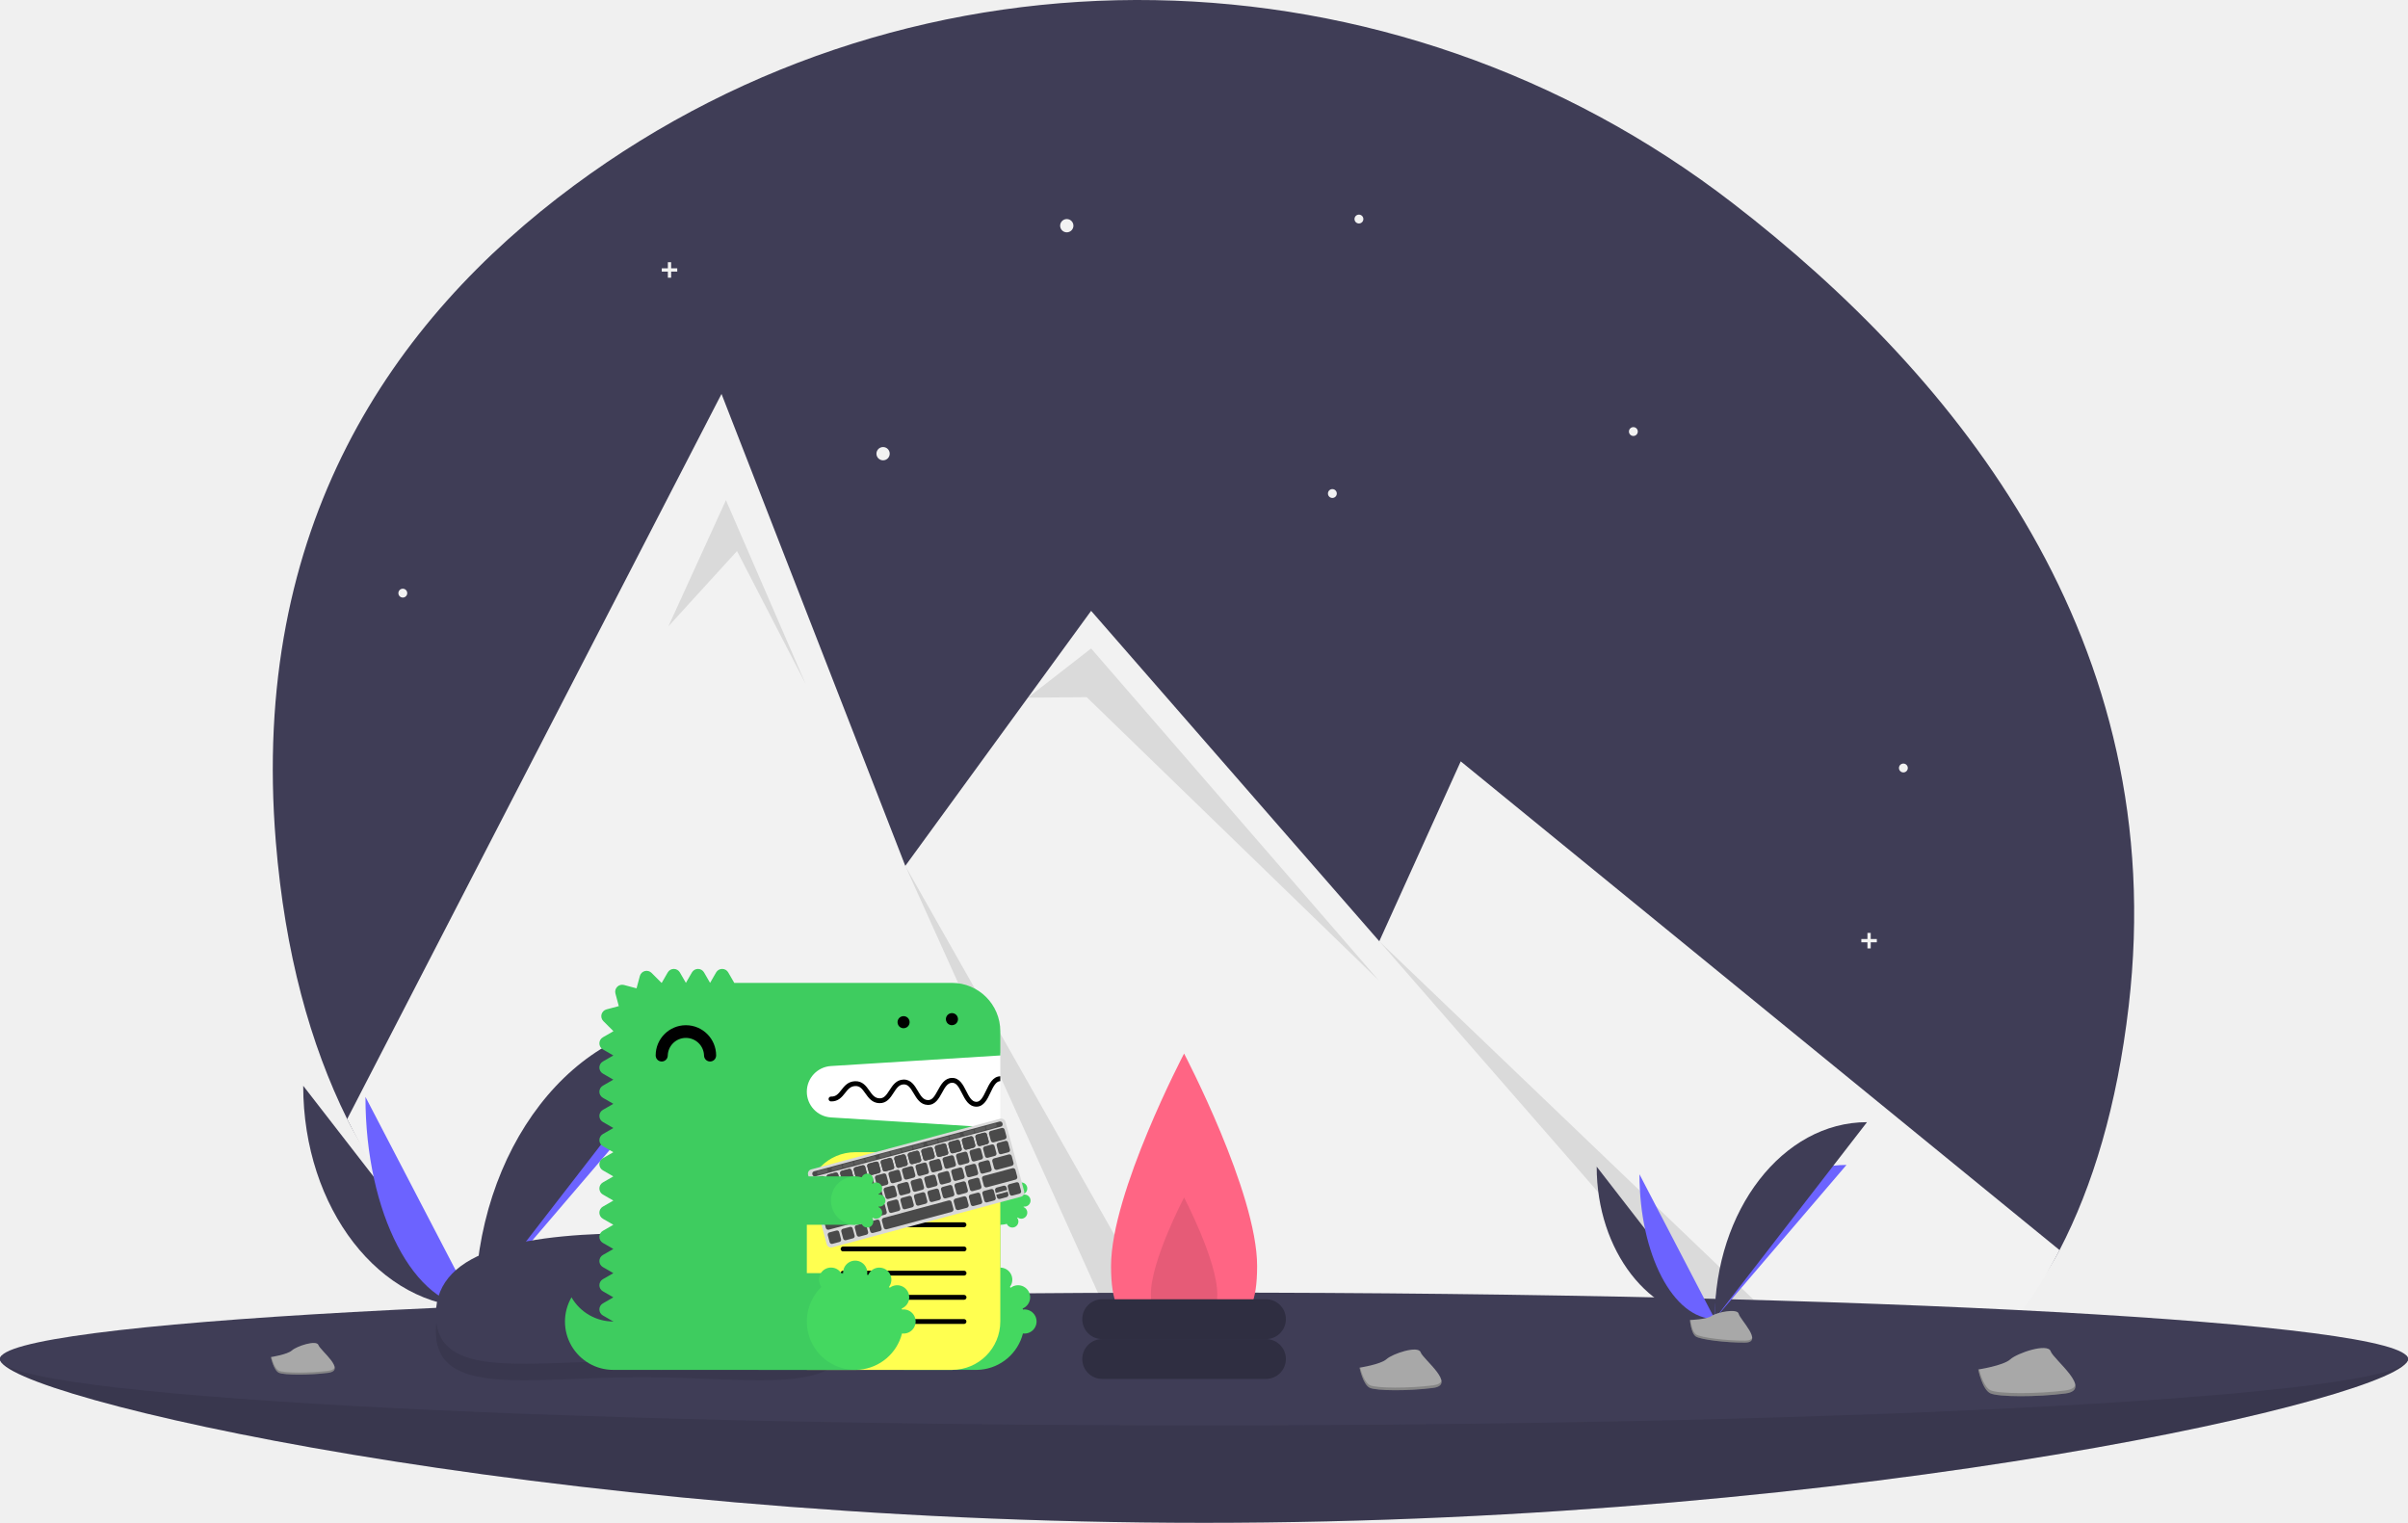
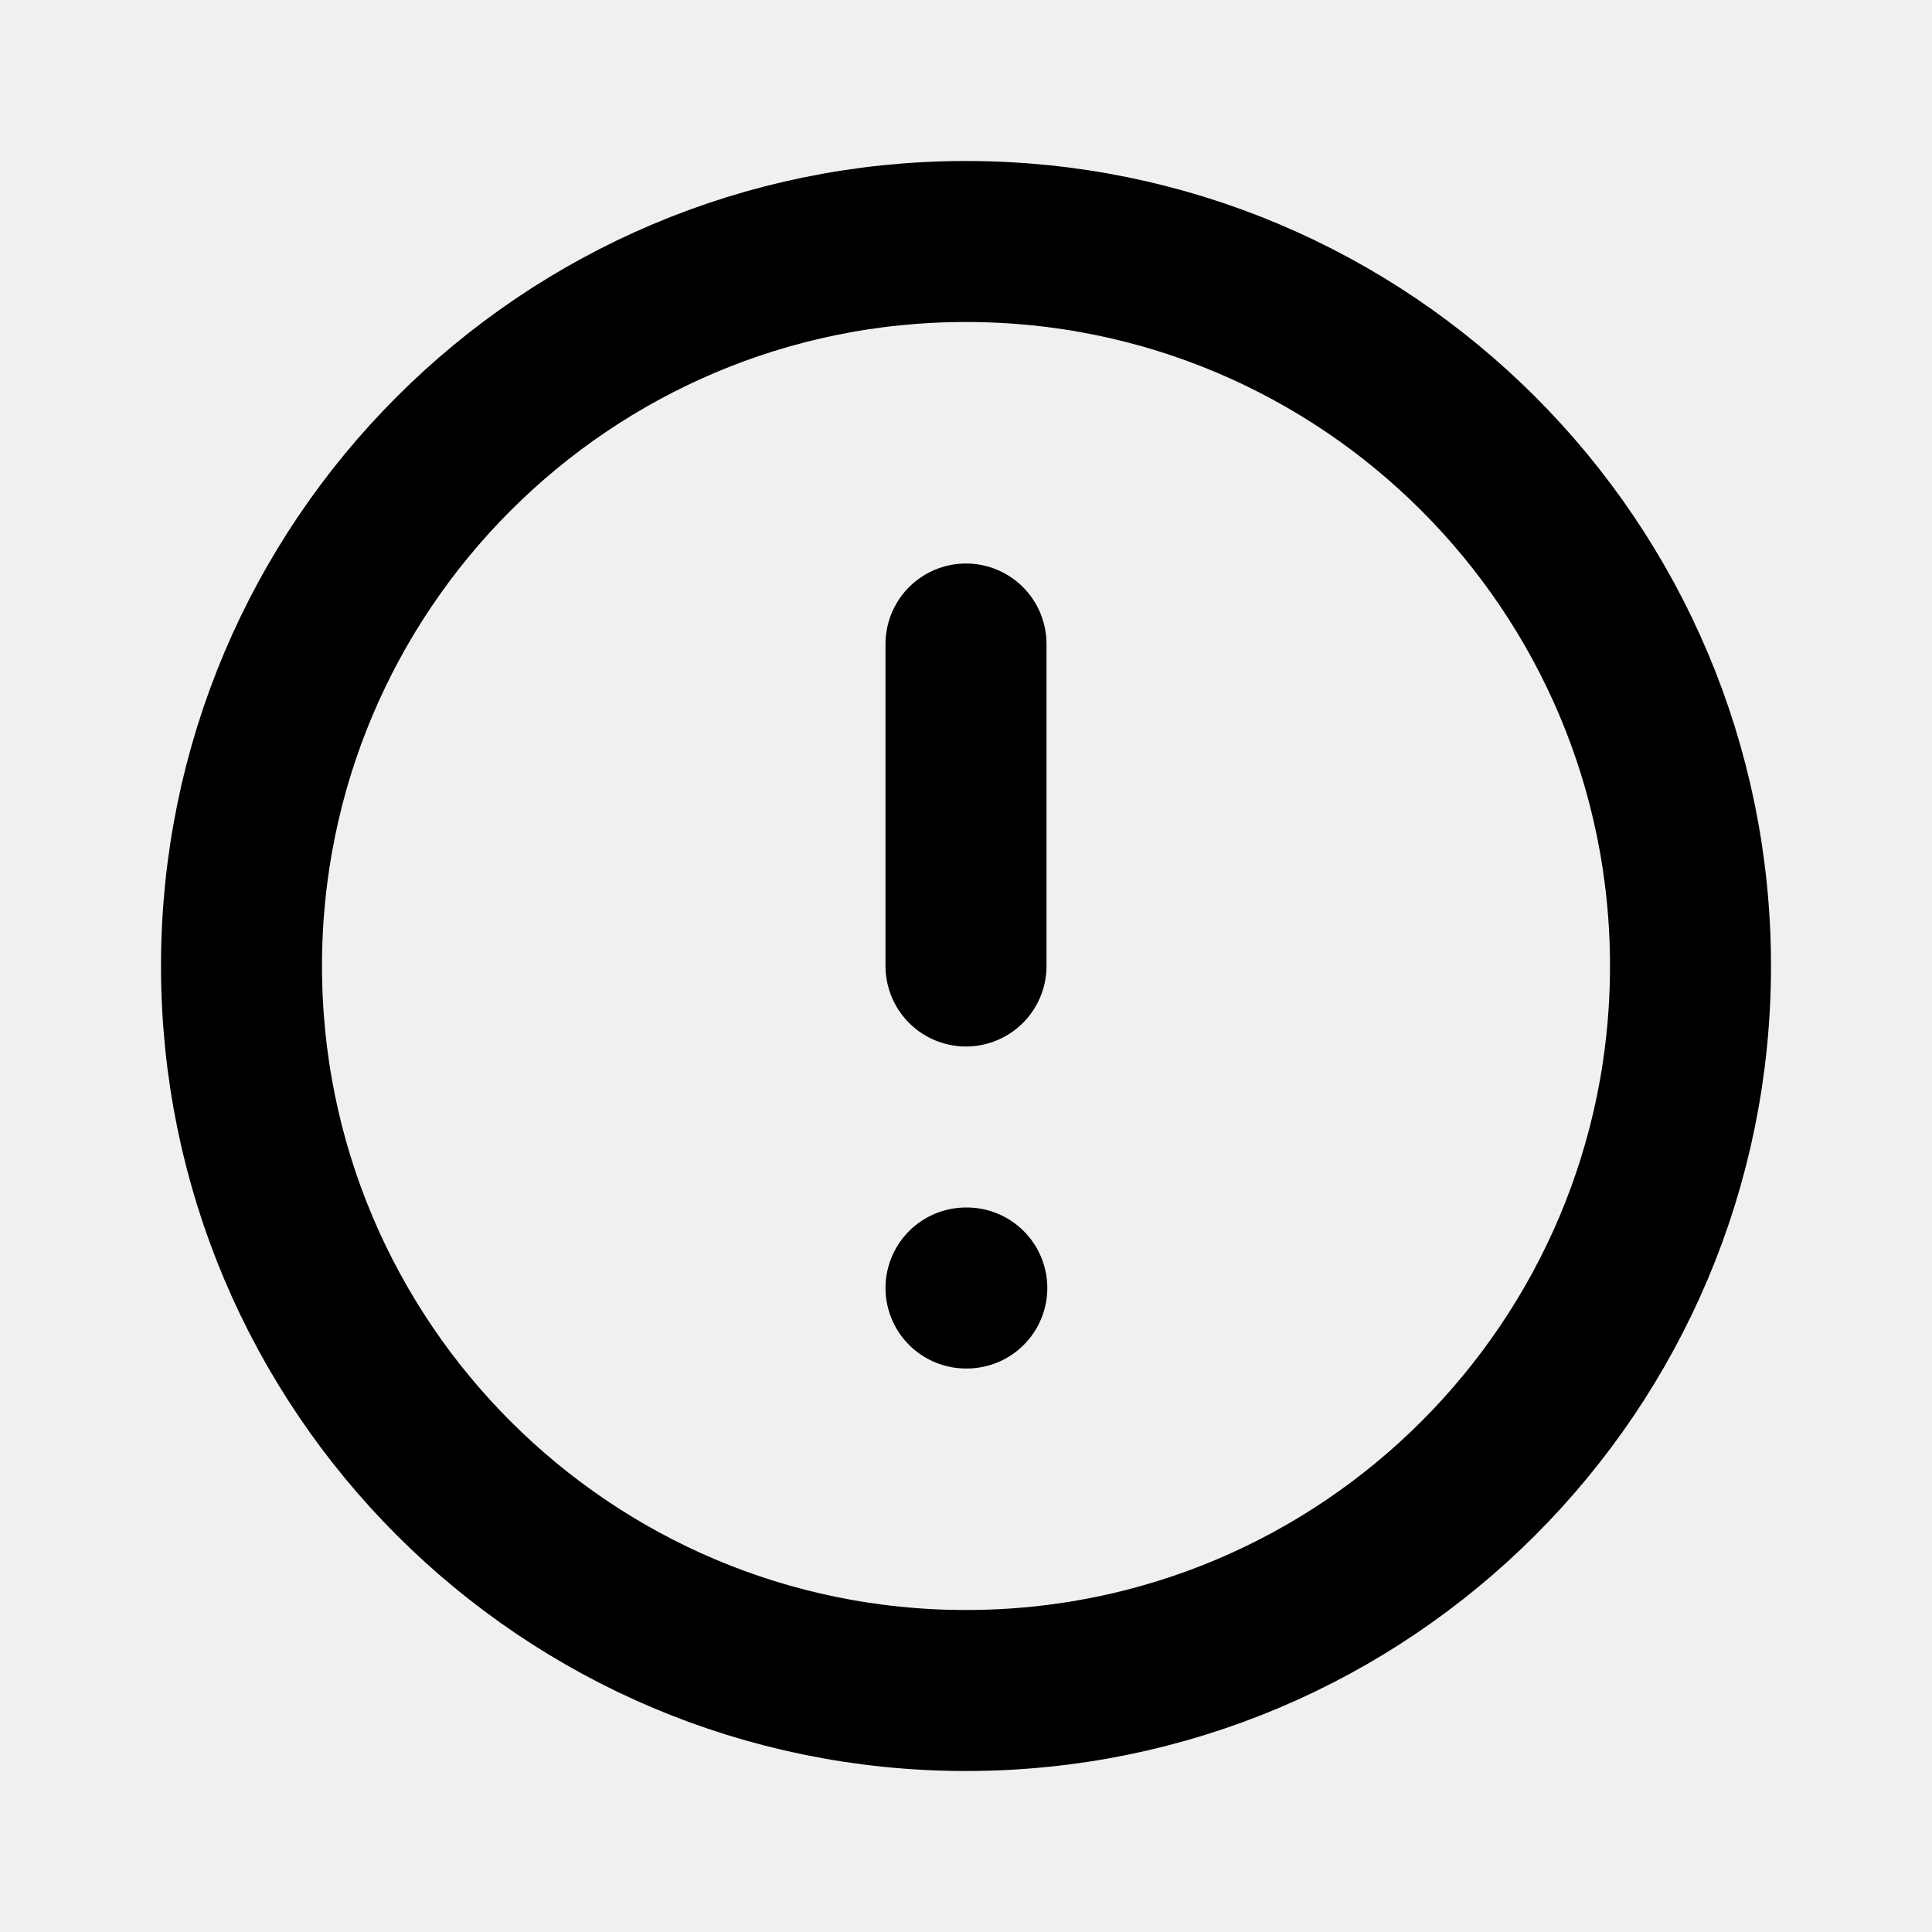
- <svg xmlns="http://www.w3.org/2000/svg" width="1088" height="687.962" viewBox="0 0 1088 687.962">
-   <g id="Group_12" data-name="Group 12" transform="translate(-57 -56)">
-     <g id="Group_11" data-name="Group 11" transform="translate(57 56)">
-       <path id="Path_83" data-name="Path 83" d="M1017.81,560.461c-5.27,45.15-16.22,81.4-31.25,110.31-20,38.52-54.21,54.04-84.77,70.28a193.275,193.275,0,0,1-27.46,11.94c-55.61,19.3-117.85,14.18-166.74,3.99a657.282,657.282,0,0,0-104.09-13.16q-14.97-.675-29.97-.67c-15.42.02-293.07,5.29-360.67-131.57-16.69-33.76-28.13-75-32.24-125.27-11.63-142.12,52.29-235.46,134.74-296.47,155.97-115.41,369.76-110.57,523.43,7.88C941.15,276.621,1036.99,396.031,1017.81,560.461Z" transform="translate(-56 -106.019)" fill="#3f3d56" />
-       <path id="Path_84" data-name="Path 84" d="M986.56,670.771c-20,38.52-47.21,64.04-77.77,80.28a193.272,193.272,0,0,1-27.46,11.94c-55.61,19.3-117.85,14.18-166.74,3.99a657.3,657.3,0,0,0-104.09-13.16q-14.97-.675-29.97-.67-23.13.03-46.25,1.72c-100.17,7.36-253.82-6.43-321.42-143.29L382,283.981,444.95,445.6l20.09,51.59,55.37-75.98L549,381.981l130.2,149.27,36.8-81.27L970.78,657.9l14.21,11.59Z" transform="translate(-56 -106.019)" fill="#f2f2f2" />
-       <path id="Path_85" data-name="Path 85" d="M302,282.962l26-57,36,83-31-60Z" opacity="0.1" />
-       <path id="Path_86" data-name="Path 86" d="M610.5,753.821q-14.97-.675-29.97-.67L465.04,497.191Z" transform="translate(-56 -106.019)" opacity="0.1" />
-       <path id="Path_87" data-name="Path 87" d="M464.411,315.191,493,292.962l130,150-132-128Z" opacity="0.1" />
-       <path id="Path_88" data-name="Path 88" d="M908.79,751.051a193.265,193.265,0,0,1-27.46,11.94L679.2,531.251Z" transform="translate(-56 -106.019)" opacity="0.1" />
-       <circle id="Ellipse_11" data-name="Ellipse 11" cx="3" cy="3" r="3" transform="translate(479 98.962)" fill="#f2f2f2" />
-       <circle id="Ellipse_12" data-name="Ellipse 12" cx="3" cy="3" r="3" transform="translate(396 201.962)" fill="#f2f2f2" />
-       <circle id="Ellipse_13" data-name="Ellipse 13" cx="2" cy="2" r="2" transform="translate(600 220.962)" fill="#f2f2f2" />
-       <circle id="Ellipse_14" data-name="Ellipse 14" cx="2" cy="2" r="2" transform="translate(180 265.962)" fill="#f2f2f2" />
-       <circle id="Ellipse_15" data-name="Ellipse 15" cx="2" cy="2" r="2" transform="translate(612 96.962)" fill="#f2f2f2" />
-       <circle id="Ellipse_16" data-name="Ellipse 16" cx="2" cy="2" r="2" transform="translate(736 192.962)" fill="#f2f2f2" />
-       <circle id="Ellipse_17" data-name="Ellipse 17" cx="2" cy="2" r="2" transform="translate(858 344.962)" fill="#f2f2f2" />
-       <path id="Path_89" data-name="Path 89" d="M306,121.222h-2.76v-2.76h-1.48v2.76H299V122.7h2.76v2.759h1.48V122.7H306Z" fill="#f2f2f2" />
-       <path id="Path_90" data-name="Path 90" d="M848,424.222h-2.76v-2.76h-1.48v2.76H841V425.7h2.76v2.759h1.48V425.7H848Z" fill="#f2f2f2" />
-       <path id="Path_91" data-name="Path 91" d="M1144,719.981c0,16.569-243.557,74-544,74s-544-57.431-544-74,243.557,14,544,14S1144,703.413,1144,719.981Z" transform="translate(-56 -106.019)" fill="#3f3d56" />
-       <path id="Path_92" data-name="Path 92" d="M1144,719.981c0,16.569-243.557,74-544,74s-544-57.431-544-74,243.557,14,544,14S1144,703.413,1144,719.981Z" transform="translate(-56 -106.019)" opacity="0.1" />
-       <ellipse id="Ellipse_18" data-name="Ellipse 18" cx="544" cy="30" rx="544" ry="30" transform="translate(0 583.962)" fill="#3f3d56" />
-       <path id="Path_93" data-name="Path 93" d="M624,677.981c0,33.137-14.775,24-33,24s-33,9.137-33-24,33-96,33-96S624,644.844,624,677.981Z" transform="translate(-56 -106.019)" fill="#ff6584" />
-       <path id="Path_94" data-name="Path 94" d="M606,690.66c0,15.062-6.716,10.909-15,10.909s-15,4.153-15-10.909,15-43.636,15-43.636S606,675.6,606,690.66Z" transform="translate(-56 -106.019)" opacity="0.1" />
-       <rect id="Rectangle_97" data-name="Rectangle 97" width="92" height="18" rx="9" transform="translate(489 604.962)" fill="#2f2e41" />
-       <rect id="Rectangle_98" data-name="Rectangle 98" width="92" height="18" rx="9" transform="translate(489 586.962)" fill="#2f2e41" />
-       <path id="Path_95" data-name="Path 95" d="M193,596.547c0,55.343,34.719,100.126,77.626,100.126" transform="translate(-56 -106.019)" fill="#3f3d56" />
-       <path id="Path_96" data-name="Path 96" d="M270.626,696.673c0-55.965,38.745-101.251,86.626-101.251" transform="translate(-56 -106.019)" fill="#6c63ff" />
-       <path id="Path_97" data-name="Path 97" d="M221.125,601.564c0,52.57,22.14,95.109,49.5,95.109" transform="translate(-56 -106.019)" fill="#6c63ff" />
-       <path id="Path_98" data-name="Path 98" d="M270.626,696.673c0-71.511,44.783-129.377,100.126-129.377" transform="translate(-56 -106.019)" fill="#3f3d56" />
-       <path id="Path_99" data-name="Path 99" d="M254.3,697.379s11.009-.339,14.326-2.7,16.934-5.183,17.757-1.395,16.544,18.844,4.115,18.945-28.879-1.936-32.19-3.953S254.3,697.379,254.3,697.379Z" transform="translate(-56 -106.019)" fill="#a8a8a8" />
-       <path id="Path_100" data-name="Path 100" d="M290.716,710.909c-12.429.1-28.879-1.936-32.19-3.953-2.522-1.536-3.527-7.048-3.863-9.591l-.368.014s.7,8.879,4.009,10.9,19.761,4.053,32.19,3.953c3.588-.029,4.827-1.305,4.759-3.2C294.755,710.174,293.386,710.887,290.716,710.909Z" transform="translate(-56 -106.019)" opacity="0.2" />
-       <path id="Path_101" data-name="Path 101" d="M777.429,633.081c0,38.029,23.857,68.8,53.341,68.8" transform="translate(-56 -106.019)" fill="#3f3d56" />
-       <path id="Path_102" data-name="Path 102" d="M830.769,701.882c0-38.456,26.623-69.575,59.525-69.575" transform="translate(-56 -106.019)" fill="#6c63ff" />
-       <path id="Path_103" data-name="Path 103" d="M796.755,636.528c0,36.124,15.213,65.354,34.014,65.354" transform="translate(-56 -106.019)" fill="#6c63ff" />
-       <path id="Path_104" data-name="Path 104" d="M830.769,701.882c0-49.139,30.773-88.9,68.8-88.9" transform="translate(-56 -106.019)" fill="#3f3d56" />
-       <path id="Path_105" data-name="Path 105" d="M819.548,702.367s7.565-.233,9.844-1.856,11.636-3.562,12.2-.958,11.368,12.949,2.828,13.018-19.844-1.33-22.119-2.716S819.548,702.367,819.548,702.367Z" transform="translate(-56 -106.019)" fill="#a8a8a8" />
-       <path id="Path_106" data-name="Path 106" d="M844.574,711.664c-8.54.069-19.844-1.33-22.119-2.716-1.733-1.056-2.423-4.843-2.654-6.59l-.253.01s.479,6.1,2.755,7.487,13.579,2.785,22.119,2.716c2.465-.02,3.317-.9,3.27-2.2C847.349,711.159,846.409,711.649,844.574,711.664Z" transform="translate(-56 -106.019)" opacity="0.2" />
-       <path id="Path_107" data-name="Path 107" d="M949.813,724.718s11.36-1.729,14.5-4.591,16.89-7.488,18.217-3.667,19.494,17.447,6.633,19.107-30.153,1.609-33.835-.065S949.813,724.718,949.813,724.718Z" transform="translate(-56 -106.019)" fill="#a8a8a8" />
-       <path id="Path_108" data-name="Path 108" d="M989.228,734.173c-12.86,1.659-30.153,1.609-33.835-.065-2.8-1.275-4.535-6.858-5.2-9.45l-.379.061s1.833,9.109,5.516,10.783,20.975,1.725,33.835.065c3.712-.479,4.836-1.956,4.529-3.906C993.319,732.907,991.991,733.817,989.228,734.173Z" transform="translate(-56 -106.019)" opacity="0.2" />
-       <path id="Path_109" data-name="Path 109" d="M670.26,723.9s9.587-1.459,12.237-3.875,14.255-6.32,15.374-3.095,16.452,14.725,5.6,16.125-25.448,1.358-28.555-.055S670.26,723.9,670.26,723.9Z" transform="translate(-56 -106.019)" fill="#a8a8a8" />
-       <path id="Path_110" data-name="Path 110" d="M703.524,731.875c-10.853,1.4-25.448,1.358-28.555-.055-2.367-1.076-3.827-5.788-4.39-7.976l-.32.051s1.547,7.687,4.655,9.1,17.7,1.456,28.555.055c3.133-.4,4.081-1.651,3.822-3.3C706.977,730.807,705.856,731.575,703.524,731.875Z" transform="translate(-56 -106.019)" opacity="0.2" />
-       <path id="Path_111" data-name="Path 111" d="M178.389,719.109s7.463-1.136,9.527-3.016,11.1-4.92,11.969-2.409,12.808,11.463,4.358,12.553-19.811,1.057-22.23-.043S178.389,719.109,178.389,719.109Z" transform="translate(-56 -106.019)" fill="#a8a8a8" />
-       <path id="Path_112" data-name="Path 112" d="M204.285,725.321c-8.449,1.09-19.811,1.057-22.23-.043-1.842-.838-2.979-4.506-3.417-6.209l-.249.04s1.2,5.984,3.624,7.085,13.781,1.133,22.23.043c2.439-.315,3.177-1.285,2.976-2.566C206.973,724.489,206.1,725.087,204.285,725.321Z" transform="translate(-56 -106.019)" opacity="0.2" />
-       <path id="Path_113" data-name="Path 113" d="M439.7,707.337c0,30.22-42.124,20.873-93.7,20.873s-93.074,9.347-93.074-20.873,42.118-36.793,93.694-36.793S439.7,677.117,439.7,707.337Z" transform="translate(-56 -106.019)" opacity="0.1" />
-       <path id="Path_114" data-name="Path 114" d="M439.7,699.9c0,30.22-42.124,20.873-93.7,20.873s-93.074,9.347-93.074-20.873S295.04,663.1,346.616,663.1,439.7,669.676,439.7,699.9Z" transform="translate(-56 -106.019)" fill="#3f3d56" />
-     </g>
-     <g id="docusaurus_keytar" transform="translate(312.271 493.733)">
-       <path id="Path_40" data-name="Path 40" d="M99,52h91.791V89.153H99Z" transform="translate(5.904 -14.001)" fill="#fff" fill-rule="evenodd" />
-       <path id="Path_41" data-name="Path 41" d="M24.855,163.927A21.828,21.828,0,0,1,5.947,153a21.829,21.829,0,0,0,18.908,32.782H46.71V163.927Z" transform="translate(-3 -4.634)" fill="#3ecc5f" fill-rule="evenodd" />
-       <path id="Path_42" data-name="Path 42" d="M121.861,61.1l76.514-4.782V45.39A21.854,21.854,0,0,0,176.52,23.535H78.173L75.441,18.8a3.154,3.154,0,0,0-5.464,0l-2.732,4.732L64.513,18.8a3.154,3.154,0,0,0-5.464,0l-2.732,4.732L53.586,18.8a3.154,3.154,0,0,0-5.464,0L45.39,23.535c-.024,0-.046,0-.071,0l-4.526-4.525a3.153,3.153,0,0,0-5.276,1.414l-1.5,5.577-5.674-1.521a3.154,3.154,0,0,0-3.863,3.864L26,34.023l-5.575,1.494a3.155,3.155,0,0,0-1.416,5.278l4.526,4.526c0,.023,0,.046,0,.07L18.8,48.122a3.154,3.154,0,0,0,0,5.464l4.732,2.732L18.8,59.05a3.154,3.154,0,0,0,0,5.464l4.732,2.732L18.8,69.977a3.154,3.154,0,0,0,0,5.464l4.732,2.732L18.8,80.9a3.154,3.154,0,0,0,0,5.464L23.535,89.1,18.8,91.832a3.154,3.154,0,0,0,0,5.464l4.732,2.732L18.8,102.76a3.154,3.154,0,0,0,0,5.464l4.732,2.732L18.8,113.687a3.154,3.154,0,0,0,0,5.464l4.732,2.732L18.8,124.615a3.154,3.154,0,0,0,0,5.464l4.732,2.732L18.8,135.542a3.154,3.154,0,0,0,0,5.464l4.732,2.732L18.8,146.469a3.154,3.154,0,0,0,0,5.464l4.732,2.732L18.8,157.4a3.154,3.154,0,0,0,0,5.464l4.732,2.732L18.8,168.324a3.154,3.154,0,0,0,0,5.464l4.732,2.732A21.854,21.854,0,0,0,45.39,198.375H176.52a21.854,21.854,0,0,0,21.855-21.855V89.1l-76.514-4.782a11.632,11.632,0,0,1,0-23.219" transform="translate(-1.681 -17.226)" fill="#3ecc5f" fill-rule="evenodd" />
-       <path id="Path_43" data-name="Path 43" d="M143,186.71h32.782V143H143Z" transform="translate(9.984 -5.561)" fill="#3ecc5f" fill-rule="evenodd" />
-       <path id="Path_44" data-name="Path 44" d="M196.71,159.855a5.438,5.438,0,0,0-.7.07c-.042-.164-.081-.329-.127-.493a5.457,5.457,0,1,0-5.4-9.372q-.181-.185-.366-.367a5.454,5.454,0,1,0-9.384-5.4c-.162-.046-.325-.084-.486-.126a5.467,5.467,0,1,0-10.788,0c-.162.042-.325.08-.486.126a5.457,5.457,0,1,0-9.384,5.4,21.843,21.843,0,1,0,36.421,21.02,5.452,5.452,0,1,0,.7-10.858" transform="translate(10.912 -6.025)" fill="#44d860" fill-rule="evenodd" />
-       <path id="Path_45" data-name="Path 45" d="M153,124.855h32.782V103H153Z" transform="translate(10.912 -9.271)" fill="#3ecc5f" fill-rule="evenodd" />
-       <path id="Path_46" data-name="Path 46" d="M194.855,116.765a2.732,2.732,0,1,0,0-5.464,2.811,2.811,0,0,0-.349.035c-.022-.082-.04-.164-.063-.246a2.733,2.733,0,0,0-1.052-5.253,2.7,2.7,0,0,0-1.648.566q-.09-.093-.184-.184a2.7,2.7,0,0,0,.553-1.633,2.732,2.732,0,0,0-5.245-1.07,10.928,10.928,0,1,0,0,21.031,2.732,2.732,0,0,0,5.245-1.07,2.7,2.7,0,0,0-.553-1.633q.093-.09.184-.184a2.7,2.7,0,0,0,1.648.566,2.732,2.732,0,0,0,1.052-5.253c.023-.081.042-.164.063-.246a2.814,2.814,0,0,0,.349.035" transform="translate(12.767 -9.377)" fill="#44d860" fill-rule="evenodd" />
-       <path id="Path_47" data-name="Path 47" d="M65.087,56.891a2.732,2.732,0,0,1-2.732-2.732,8.2,8.2,0,0,0-16.391,0,2.732,2.732,0,0,1-5.464,0,13.659,13.659,0,0,1,27.319,0,2.732,2.732,0,0,1-2.732,2.732" transform="translate(0.478 -15.068)" fill-rule="evenodd" />
-       <path id="Path_48" data-name="Path 48" d="M103,191.347h65.565a21.854,21.854,0,0,0,21.855-21.855V93H124.855A21.854,21.854,0,0,0,103,114.855Z" transform="translate(6.275 -10.199)" fill="#ffff50" fill-rule="evenodd" />
-       <path id="Path_49" data-name="Path 49" d="M173.216,129.787H118.535a1.093,1.093,0,1,1,0-2.185h54.681a1.093,1.093,0,0,1,0,2.185m0,21.855H118.535a1.093,1.093,0,1,1,0-2.186h54.681a1.093,1.093,0,0,1,0,2.186m0,21.855H118.535a1.093,1.093,0,1,1,0-2.185h54.681a1.093,1.093,0,0,1,0,2.185m0-54.434H118.535a1.093,1.093,0,1,1,0-2.185h54.681a1.093,1.093,0,0,1,0,2.185m0,21.652H118.535a1.093,1.093,0,1,1,0-2.186h54.681a1.093,1.093,0,0,1,0,2.186m0,21.855H118.535a1.093,1.093,0,1,1,0-2.186h54.681a1.093,1.093,0,0,1,0,2.186M189.585,61.611c-.013,0-.024-.007-.037-.005-3.377.115-4.974,3.492-6.384,6.472-1.471,3.114-2.608,5.139-4.473,5.078-2.064-.074-3.244-2.406-4.494-4.874-1.436-2.835-3.075-6.049-6.516-5.929-3.329.114-4.932,3.053-6.346,5.646-1.5,2.762-2.529,4.442-4.5,4.364-2.106-.076-3.225-1.972-4.52-4.167-1.444-2.443-3.112-5.191-6.487-5.1-3.272.113-4.879,2.606-6.3,4.808-1.5,2.328-2.552,3.746-4.551,3.662-2.156-.076-3.27-1.65-4.558-3.472-1.447-2.047-3.077-4.363-6.442-4.251-3.2.109-4.807,2.153-6.224,3.954-1.346,1.709-2.4,3.062-4.621,2.977a1.093,1.093,0,0,0-.079,2.186c3.3.11,4.967-1.967,6.417-3.81,1.286-1.635,2.4-3.045,4.582-3.12,2.1-.09,3.091,1.218,4.584,3.327,1.417,2,3.026,4.277,6.263,4.394,3.391.114,5.022-2.42,6.467-4.663,1.292-2,2.406-3.734,4.535-3.807,1.959-.073,3.026,1.475,4.529,4.022,1.417,2.4,3.023,5.121,6.324,5.241,3.415.118,5.064-2.863,6.5-5.5,1.245-2.282,2.419-4.437,4.5-4.509,1.959-.046,2.981,1.743,4.492,4.732,1.412,2.79,3.013,5.95,6.365,6.071l.185,0c3.348,0,4.937-3.36,6.343-6.331,1.245-2.634,2.423-5.114,4.444-5.216Z" transform="translate(7.109 -13.11)" fill-rule="evenodd" />
-       <path id="Path_50" data-name="Path 50" d="M83,186.71h43.71V143H83Z" transform="translate(4.42 -5.561)" fill="#3ecc5f" fill-rule="evenodd" />
-       <g id="Group_8" data-name="Group 8" transform="matrix(0.966, -0.259, 0.259, 0.966, 109.327, 91.085)">
-         <rect id="Rectangle_3" data-name="Rectangle 3" width="92.361" height="36.462" rx="2" transform="translate(0 0)" fill="#d8d8d8" />
-         <g id="Group_2" data-name="Group 2" transform="translate(1.531 23.03)">
-           <rect id="Rectangle_4" data-name="Rectangle 4" width="5.336" height="5.336" rx="1" transform="translate(16.797 0)" fill="#4a4a4a" />
-           <rect id="Rectangle_5" data-name="Rectangle 5" width="5.336" height="5.336" rx="1" transform="translate(23.12 0)" fill="#4a4a4a" />
-           <rect id="Rectangle_6" data-name="Rectangle 6" width="5.336" height="5.336" rx="1" transform="translate(29.444 0)" fill="#4a4a4a" />
-           <rect id="Rectangle_7" data-name="Rectangle 7" width="5.336" height="5.336" rx="1" transform="translate(35.768 0)" fill="#4a4a4a" />
-           <rect id="Rectangle_8" data-name="Rectangle 8" width="5.336" height="5.336" rx="1" transform="translate(42.091 0)" fill="#4a4a4a" />
-           <rect id="Rectangle_9" data-name="Rectangle 9" width="5.336" height="5.336" rx="1" transform="translate(48.415 0)" fill="#4a4a4a" />
-           <rect id="Rectangle_10" data-name="Rectangle 10" width="5.336" height="5.336" rx="1" transform="translate(54.739 0)" fill="#4a4a4a" />
-           <rect id="Rectangle_11" data-name="Rectangle 11" width="5.336" height="5.336" rx="1" transform="translate(61.063 0)" fill="#4a4a4a" />
-           <rect id="Rectangle_12" data-name="Rectangle 12" width="5.336" height="5.336" rx="1" transform="translate(67.386 0)" fill="#4a4a4a" />
-           <path id="Path_51" data-name="Path 51" d="M1.093,0H14.518a1.093,1.093,0,0,1,1.093,1.093V4.243a1.093,1.093,0,0,1-1.093,1.093H1.093A1.093,1.093,0,0,1,0,4.243V1.093A1.093,1.093,0,0,1,1.093,0ZM75,0H88.426a1.093,1.093,0,0,1,1.093,1.093V4.243a1.093,1.093,0,0,1-1.093,1.093H75a1.093,1.093,0,0,1-1.093-1.093V1.093A1.093,1.093,0,0,1,75,0Z" transform="translate(0 0)" fill="#4a4a4a" fill-rule="evenodd" />
-         </g>
-         <g id="Group_3" data-name="Group 3" transform="translate(1.531 10.261)">
-           <path id="Path_52" data-name="Path 52" d="M1.093,0H6.218A1.093,1.093,0,0,1,7.31,1.093V4.242A1.093,1.093,0,0,1,6.218,5.335H1.093A1.093,1.093,0,0,1,0,4.242V1.093A1.093,1.093,0,0,1,1.093,0Z" transform="translate(0 0)" fill="#4a4a4a" fill-rule="evenodd" />
-           <rect id="Rectangle_13" data-name="Rectangle 13" width="5.336" height="5.336" rx="1" transform="translate(8.299 0)" fill="#4a4a4a" />
-           <rect id="Rectangle_14" data-name="Rectangle 14" width="5.336" height="5.336" rx="1" transform="translate(14.623 0)" fill="#4a4a4a" />
-           <rect id="Rectangle_15" data-name="Rectangle 15" width="5.336" height="5.336" rx="1" transform="translate(20.947 0)" fill="#4a4a4a" />
-           <rect id="Rectangle_16" data-name="Rectangle 16" width="5.336" height="5.336" rx="1" transform="translate(27.271 0)" fill="#4a4a4a" />
-           <rect id="Rectangle_17" data-name="Rectangle 17" width="5.336" height="5.336" rx="1" transform="translate(33.594 0)" fill="#4a4a4a" />
-           <rect id="Rectangle_18" data-name="Rectangle 18" width="5.336" height="5.336" rx="1" transform="translate(39.918 0)" fill="#4a4a4a" />
-           <rect id="Rectangle_19" data-name="Rectangle 19" width="5.336" height="5.336" rx="1" transform="translate(46.242 0)" fill="#4a4a4a" />
-           <rect id="Rectangle_20" data-name="Rectangle 20" width="5.336" height="5.336" rx="1" transform="translate(52.565 0)" fill="#4a4a4a" />
-           <rect id="Rectangle_21" data-name="Rectangle 21" width="5.336" height="5.336" rx="1" transform="translate(58.888 0)" fill="#4a4a4a" />
-           <rect id="Rectangle_22" data-name="Rectangle 22" width="5.336" height="5.336" rx="1" transform="translate(65.212 0)" fill="#4a4a4a" />
-           <rect id="Rectangle_23" data-name="Rectangle 23" width="5.336" height="5.336" rx="1" transform="translate(71.536 0)" fill="#4a4a4a" />
-           <rect id="Rectangle_24" data-name="Rectangle 24" width="5.336" height="5.336" rx="1" transform="translate(77.859 0)" fill="#4a4a4a" />
-           <rect id="Rectangle_25" data-name="Rectangle 25" width="5.336" height="5.336" rx="1" transform="translate(84.183 0)" fill="#4a4a4a" />
-         </g>
-         <g id="Group_4" data-name="Group 4" transform="translate(91.05 9.546) rotate(180)">
-           <path id="Path_53" data-name="Path 53" d="M1.093,0H6.219A1.093,1.093,0,0,1,7.312,1.093v3.15A1.093,1.093,0,0,1,6.219,5.336H1.093A1.093,1.093,0,0,1,0,4.243V1.093A1.093,1.093,0,0,1,1.093,0Z" transform="translate(0 0)" fill="#4a4a4a" fill-rule="evenodd" />
-           <rect id="Rectangle_26" data-name="Rectangle 26" width="5.336" height="5.336" rx="1" transform="translate(8.299 0)" fill="#4a4a4a" />
-           <rect id="Rectangle_27" data-name="Rectangle 27" width="5.336" height="5.336" rx="1" transform="translate(14.623 0)" fill="#4a4a4a" />
-           <rect id="Rectangle_28" data-name="Rectangle 28" width="5.336" height="5.336" rx="1" transform="translate(20.947 0)" fill="#4a4a4a" />
-           <rect id="Rectangle_29" data-name="Rectangle 29" width="5.336" height="5.336" rx="1" transform="translate(27.271 0)" fill="#4a4a4a" />
-           <rect id="Rectangle_30" data-name="Rectangle 30" width="5.336" height="5.336" rx="1" transform="translate(33.594 0)" fill="#4a4a4a" />
-           <rect id="Rectangle_31" data-name="Rectangle 31" width="5.336" height="5.336" rx="1" transform="translate(39.918 0)" fill="#4a4a4a" />
-           <rect id="Rectangle_32" data-name="Rectangle 32" width="5.336" height="5.336" rx="1" transform="translate(46.242 0)" fill="#4a4a4a" />
-           <rect id="Rectangle_33" data-name="Rectangle 33" width="5.336" height="5.336" rx="1" transform="translate(52.565 0)" fill="#4a4a4a" />
-           <rect id="Rectangle_34" data-name="Rectangle 34" width="5.336" height="5.336" rx="1" transform="translate(58.889 0)" fill="#4a4a4a" />
-           <rect id="Rectangle_35" data-name="Rectangle 35" width="5.336" height="5.336" rx="1" transform="translate(65.213 0)" fill="#4a4a4a" />
-           <rect id="Rectangle_36" data-name="Rectangle 36" width="5.336" height="5.336" rx="1" transform="translate(71.537 0)" fill="#4a4a4a" />
-           <rect id="Rectangle_37" data-name="Rectangle 37" width="5.336" height="5.336" rx="1" transform="translate(77.86 0)" fill="#4a4a4a" />
-           <rect id="Rectangle_38" data-name="Rectangle 38" width="5.336" height="5.336" rx="1" transform="translate(84.183 0)" fill="#4a4a4a" />
-           <rect id="Rectangle_39" data-name="Rectangle 39" width="5.336" height="5.336" rx="1" transform="translate(8.299 0)" fill="#4a4a4a" />
-           <rect id="Rectangle_40" data-name="Rectangle 40" width="5.336" height="5.336" rx="1" transform="translate(14.623 0)" fill="#4a4a4a" />
-           <rect id="Rectangle_41" data-name="Rectangle 41" width="5.336" height="5.336" rx="1" transform="translate(20.947 0)" fill="#4a4a4a" />
-           <rect id="Rectangle_42" data-name="Rectangle 42" width="5.336" height="5.336" rx="1" transform="translate(27.271 0)" fill="#4a4a4a" />
-           <rect id="Rectangle_43" data-name="Rectangle 43" width="5.336" height="5.336" rx="1" transform="translate(33.594 0)" fill="#4a4a4a" />
-           <rect id="Rectangle_44" data-name="Rectangle 44" width="5.336" height="5.336" rx="1" transform="translate(39.918 0)" fill="#4a4a4a" />
-           <rect id="Rectangle_45" data-name="Rectangle 45" width="5.336" height="5.336" rx="1" transform="translate(46.242 0)" fill="#4a4a4a" />
-           <rect id="Rectangle_46" data-name="Rectangle 46" width="5.336" height="5.336" rx="1" transform="translate(52.565 0)" fill="#4a4a4a" />
-           <rect id="Rectangle_47" data-name="Rectangle 47" width="5.336" height="5.336" rx="1" transform="translate(58.889 0)" fill="#4a4a4a" />
-           <rect id="Rectangle_48" data-name="Rectangle 48" width="5.336" height="5.336" rx="1" transform="translate(65.213 0)" fill="#4a4a4a" />
-           <rect id="Rectangle_49" data-name="Rectangle 49" width="5.336" height="5.336" rx="1" transform="translate(71.537 0)" fill="#4a4a4a" />
-           <rect id="Rectangle_50" data-name="Rectangle 50" width="5.336" height="5.336" rx="1" transform="translate(77.86 0)" fill="#4a4a4a" />
-           <rect id="Rectangle_51" data-name="Rectangle 51" width="5.336" height="5.336" rx="1" transform="translate(84.183 0)" fill="#4a4a4a" />
-         </g>
-         <g id="Group_6" data-name="Group 6" transform="translate(1.531 16.584)">
-           <path id="Path_54" data-name="Path 54" d="M1.093,0h7.3A1.093,1.093,0,0,1,9.485,1.093v3.15A1.093,1.093,0,0,1,8.392,5.336h-7.3A1.093,1.093,0,0,1,0,4.243V1.094A1.093,1.093,0,0,1,1.093,0Z" transform="translate(0 0)" fill="#4a4a4a" fill-rule="evenodd" />
-           <g id="Group_5" data-name="Group 5" transform="translate(10.671 0)">
-             <rect id="Rectangle_52" data-name="Rectangle 52" width="5.336" height="5.336" rx="1" fill="#4a4a4a" />
-             <rect id="Rectangle_53" data-name="Rectangle 53" width="5.336" height="5.336" rx="1" transform="translate(6.324 0)" fill="#4a4a4a" />
-             <rect id="Rectangle_54" data-name="Rectangle 54" width="5.336" height="5.336" rx="1" transform="translate(12.647 0)" fill="#4a4a4a" />
-             <rect id="Rectangle_55" data-name="Rectangle 55" width="5.336" height="5.336" rx="1" transform="translate(18.971 0)" fill="#4a4a4a" />
-             <rect id="Rectangle_56" data-name="Rectangle 56" width="5.336" height="5.336" rx="1" transform="translate(25.295 0)" fill="#4a4a4a" />
-             <rect id="Rectangle_57" data-name="Rectangle 57" width="5.336" height="5.336" rx="1" transform="translate(31.619 0)" fill="#4a4a4a" />
-             <rect id="Rectangle_58" data-name="Rectangle 58" width="5.336" height="5.336" rx="1" transform="translate(37.942 0)" fill="#4a4a4a" />
-             <rect id="Rectangle_59" data-name="Rectangle 59" width="5.336" height="5.336" rx="1" transform="translate(44.265 0)" fill="#4a4a4a" />
-             <rect id="Rectangle_60" data-name="Rectangle 60" width="5.336" height="5.336" rx="1" transform="translate(50.589 0)" fill="#4a4a4a" />
-             <rect id="Rectangle_61" data-name="Rectangle 61" width="5.336" height="5.336" rx="1" transform="translate(56.912 0)" fill="#4a4a4a" />
-             <rect id="Rectangle_62" data-name="Rectangle 62" width="5.336" height="5.336" rx="1" transform="translate(63.236 0)" fill="#4a4a4a" />
-           </g>
-           <path id="Path_55" data-name="Path 55" d="M1.094,0H8A1.093,1.093,0,0,1,9.091,1.093v3.15A1.093,1.093,0,0,1,8,5.336H1.093A1.093,1.093,0,0,1,0,4.243V1.094A1.093,1.093,0,0,1,1.093,0Z" transform="translate(80.428 0)" fill="#4a4a4a" fill-rule="evenodd" />
-         </g>
-         <g id="Group_7" data-name="Group 7" transform="translate(1.531 29.627)">
-           <rect id="Rectangle_63" data-name="Rectangle 63" width="5.336" height="5.336" rx="1" transform="translate(0 0)" fill="#4a4a4a" />
-           <rect id="Rectangle_64" data-name="Rectangle 64" width="5.336" height="5.336" rx="1" transform="translate(6.324 0)" fill="#4a4a4a" />
-           <rect id="Rectangle_65" data-name="Rectangle 65" width="5.336" height="5.336" rx="1" transform="translate(12.647 0)" fill="#4a4a4a" />
-           <rect id="Rectangle_66" data-name="Rectangle 66" width="5.336" height="5.336" rx="1" transform="translate(18.971 0)" fill="#4a4a4a" />
-           <path id="Path_56" data-name="Path 56" d="M1.093,0H31.515a1.093,1.093,0,0,1,1.093,1.093V4.244a1.093,1.093,0,0,1-1.093,1.093H1.093A1.093,1.093,0,0,1,0,4.244V1.093A1.093,1.093,0,0,1,1.093,0ZM34.687,0h3.942a1.093,1.093,0,0,1,1.093,1.093V4.244a1.093,1.093,0,0,1-1.093,1.093H34.687a1.093,1.093,0,0,1-1.093-1.093V1.093A1.093,1.093,0,0,1,34.687,0Z" transform="translate(25.294 0)" fill="#4a4a4a" fill-rule="evenodd" />
-           <rect id="Rectangle_67" data-name="Rectangle 67" width="5.336" height="5.336" rx="1" transform="translate(66.003 0)" fill="#4a4a4a" />
-           <rect id="Rectangle_68" data-name="Rectangle 68" width="5.336" height="5.336" rx="1" transform="translate(72.327 0)" fill="#4a4a4a" />
-           <rect id="Rectangle_69" data-name="Rectangle 69" width="5.336" height="5.336" rx="1" transform="translate(84.183 0)" fill="#4a4a4a" />
-           <path id="Path_57" data-name="Path 57" d="M5.336,0V1.18A1.093,1.093,0,0,1,4.243,2.273H1.093A1.093,1.093,0,0,1,0,1.18V0Z" transform="translate(83.59 2.273) rotate(180)" fill="#4a4a4a" />
-           <path id="Path_58" data-name="Path 58" d="M5.336,0V1.18A1.093,1.093,0,0,1,4.243,2.273H1.093A1.093,1.093,0,0,1,0,1.18V0Z" transform="translate(78.255 3.063)" fill="#4a4a4a" />
-         </g>
-         <rect id="Rectangle_70" data-name="Rectangle 70" width="88.927" height="2.371" rx="1.085" transform="translate(1.925 1.17)" fill="#4a4a4a" />
-         <rect id="Rectangle_71" data-name="Rectangle 71" width="4.986" height="1.581" rx="0.723" transform="translate(4.1 1.566)" fill="#d8d8d8" opacity="0.136" />
-         <rect id="Rectangle_72" data-name="Rectangle 72" width="4.986" height="1.581" rx="0.723" transform="translate(10.923 1.566)" fill="#d8d8d8" opacity="0.136" />
-         <rect id="Rectangle_73" data-name="Rectangle 73" width="4.986" height="1.581" rx="0.723" transform="translate(16.173 1.566)" fill="#d8d8d8" opacity="0.136" />
-         <rect id="Rectangle_74" data-name="Rectangle 74" width="4.986" height="1.581" rx="0.723" transform="translate(21.421 1.566)" fill="#d8d8d8" opacity="0.136" />
-         <rect id="Rectangle_75" data-name="Rectangle 75" width="4.986" height="1.581" rx="0.723" transform="translate(26.671 1.566)" fill="#d8d8d8" opacity="0.136" />
-         <rect id="Rectangle_76" data-name="Rectangle 76" width="4.986" height="1.581" rx="0.723" transform="translate(33.232 1.566)" fill="#d8d8d8" opacity="0.136" />
-         <rect id="Rectangle_77" data-name="Rectangle 77" width="4.986" height="1.581" rx="0.723" transform="translate(38.48 1.566)" fill="#d8d8d8" opacity="0.136" />
-         <rect id="Rectangle_78" data-name="Rectangle 78" width="4.986" height="1.581" rx="0.723" transform="translate(43.73 1.566)" fill="#d8d8d8" opacity="0.136" />
-         <rect id="Rectangle_79" data-name="Rectangle 79" width="4.986" height="1.581" rx="0.723" transform="translate(48.978 1.566)" fill="#d8d8d8" opacity="0.136" />
-         <rect id="Rectangle_80" data-name="Rectangle 80" width="4.986" height="1.581" rx="0.723" transform="translate(55.54 1.566)" fill="#d8d8d8" opacity="0.136" />
-         <rect id="Rectangle_81" data-name="Rectangle 81" width="4.986" height="1.581" rx="0.723" transform="translate(60.788 1.566)" fill="#d8d8d8" opacity="0.136" />
-         <rect id="Rectangle_82" data-name="Rectangle 82" width="4.986" height="1.581" rx="0.723" transform="translate(66.038 1.566)" fill="#d8d8d8" opacity="0.136" />
-         <rect id="Rectangle_83" data-name="Rectangle 83" width="4.986" height="1.581" rx="0.723" transform="translate(72.599 1.566)" fill="#d8d8d8" opacity="0.136" />
-         <rect id="Rectangle_84" data-name="Rectangle 84" width="4.986" height="1.581" rx="0.723" transform="translate(77.847 1.566)" fill="#d8d8d8" opacity="0.136" />
-         <rect id="Rectangle_85" data-name="Rectangle 85" width="4.986" height="1.581" rx="0.723" transform="translate(83.097 1.566)" fill="#d8d8d8" opacity="0.136" />
-       </g>
-       <path id="Path_59" data-name="Path 59" d="M146.71,159.855a5.439,5.439,0,0,0-.7.07c-.042-.164-.081-.329-.127-.493a5.457,5.457,0,1,0-5.4-9.372q-.181-.185-.366-.367a5.454,5.454,0,1,0-9.384-5.4c-.162-.046-.325-.084-.486-.126a5.467,5.467,0,1,0-10.788,0c-.162.042-.325.08-.486.126a5.457,5.457,0,1,0-9.384,5.4,21.843,21.843,0,1,0,36.421,21.02,5.452,5.452,0,1,0,.7-10.858" transform="translate(6.275 -6.025)" fill="#44d860" fill-rule="evenodd" />
-       <path id="Path_60" data-name="Path 60" d="M83,124.855h43.71V103H83Z" transform="translate(4.42 -9.271)" fill="#3ecc5f" fill-rule="evenodd" />
-       <path id="Path_61" data-name="Path 61" d="M134.855,116.765a2.732,2.732,0,1,0,0-5.464,2.811,2.811,0,0,0-.349.035c-.022-.082-.04-.164-.063-.246a2.733,2.733,0,0,0-1.052-5.253,2.7,2.7,0,0,0-1.648.566q-.09-.093-.184-.184a2.7,2.7,0,0,0,.553-1.633,2.732,2.732,0,0,0-5.245-1.07,10.928,10.928,0,1,0,0,21.031,2.732,2.732,0,0,0,5.245-1.07,2.7,2.7,0,0,0-.553-1.633q.093-.09.184-.184a2.7,2.7,0,0,0,1.648.566,2.732,2.732,0,0,0,1.052-5.253c.023-.081.042-.164.063-.246a2.811,2.811,0,0,0,.349.035" transform="translate(7.202 -9.377)" fill="#44d860" fill-rule="evenodd" />
-       <path id="Path_62" data-name="Path 62" d="M143.232,42.33a2.967,2.967,0,0,1-.535-.055,2.754,2.754,0,0,1-.514-.153,2.838,2.838,0,0,1-.471-.251,4.139,4.139,0,0,1-.415-.339,3.2,3.2,0,0,1-.338-.415A2.7,2.7,0,0,1,140.5,39.6a2.968,2.968,0,0,1,.055-.535,3.152,3.152,0,0,1,.152-.514,2.874,2.874,0,0,1,.252-.47,2.633,2.633,0,0,1,.753-.754,2.837,2.837,0,0,1,.471-.251,2.753,2.753,0,0,1,.514-.153,2.527,2.527,0,0,1,1.071,0,2.654,2.654,0,0,1,.983.4,4.139,4.139,0,0,1,.415.339,4.019,4.019,0,0,1,.339.415,2.786,2.786,0,0,1,.251.47,2.864,2.864,0,0,1,.208,1.049,2.77,2.77,0,0,1-.8,1.934,4.139,4.139,0,0,1-.415.339,2.722,2.722,0,0,1-1.519.459m21.855-1.366a2.789,2.789,0,0,1-1.935-.8,4.162,4.162,0,0,1-.338-.415,2.7,2.7,0,0,1-.459-1.519,2.789,2.789,0,0,1,.8-1.934,4.139,4.139,0,0,1,.415-.339,2.838,2.838,0,0,1,.471-.251,2.752,2.752,0,0,1,.514-.153,2.527,2.527,0,0,1,1.071,0,2.654,2.654,0,0,1,.983.4,4.139,4.139,0,0,1,.415.339,2.79,2.79,0,0,1,.8,1.934,3.069,3.069,0,0,1-.055.535,2.779,2.779,0,0,1-.153.514,3.885,3.885,0,0,1-.251.47,4.02,4.02,0,0,1-.339.415,4.138,4.138,0,0,1-.415.339,2.722,2.722,0,0,1-1.519.459" transform="translate(9.753 -15.532)" fill-rule="evenodd" />
-     </g>
-   </g>
+ <svg xmlns="http://www.w3.org/2000/svg" width="800px" height="800px" viewBox="0 0 24 24" fill="none">
+   <path d="M12 16H12.01M12 8V12M12 21C16.971 21 21 16.971 21 12C21 7.029 16.971 3 12 3C7.029 3 3 7.029 3 12C3 16.971 7.029 21 12 21Z" stroke="#000000" stroke-width="2" stroke-linecap="round" stroke-linejoin="round" />
</svg>
